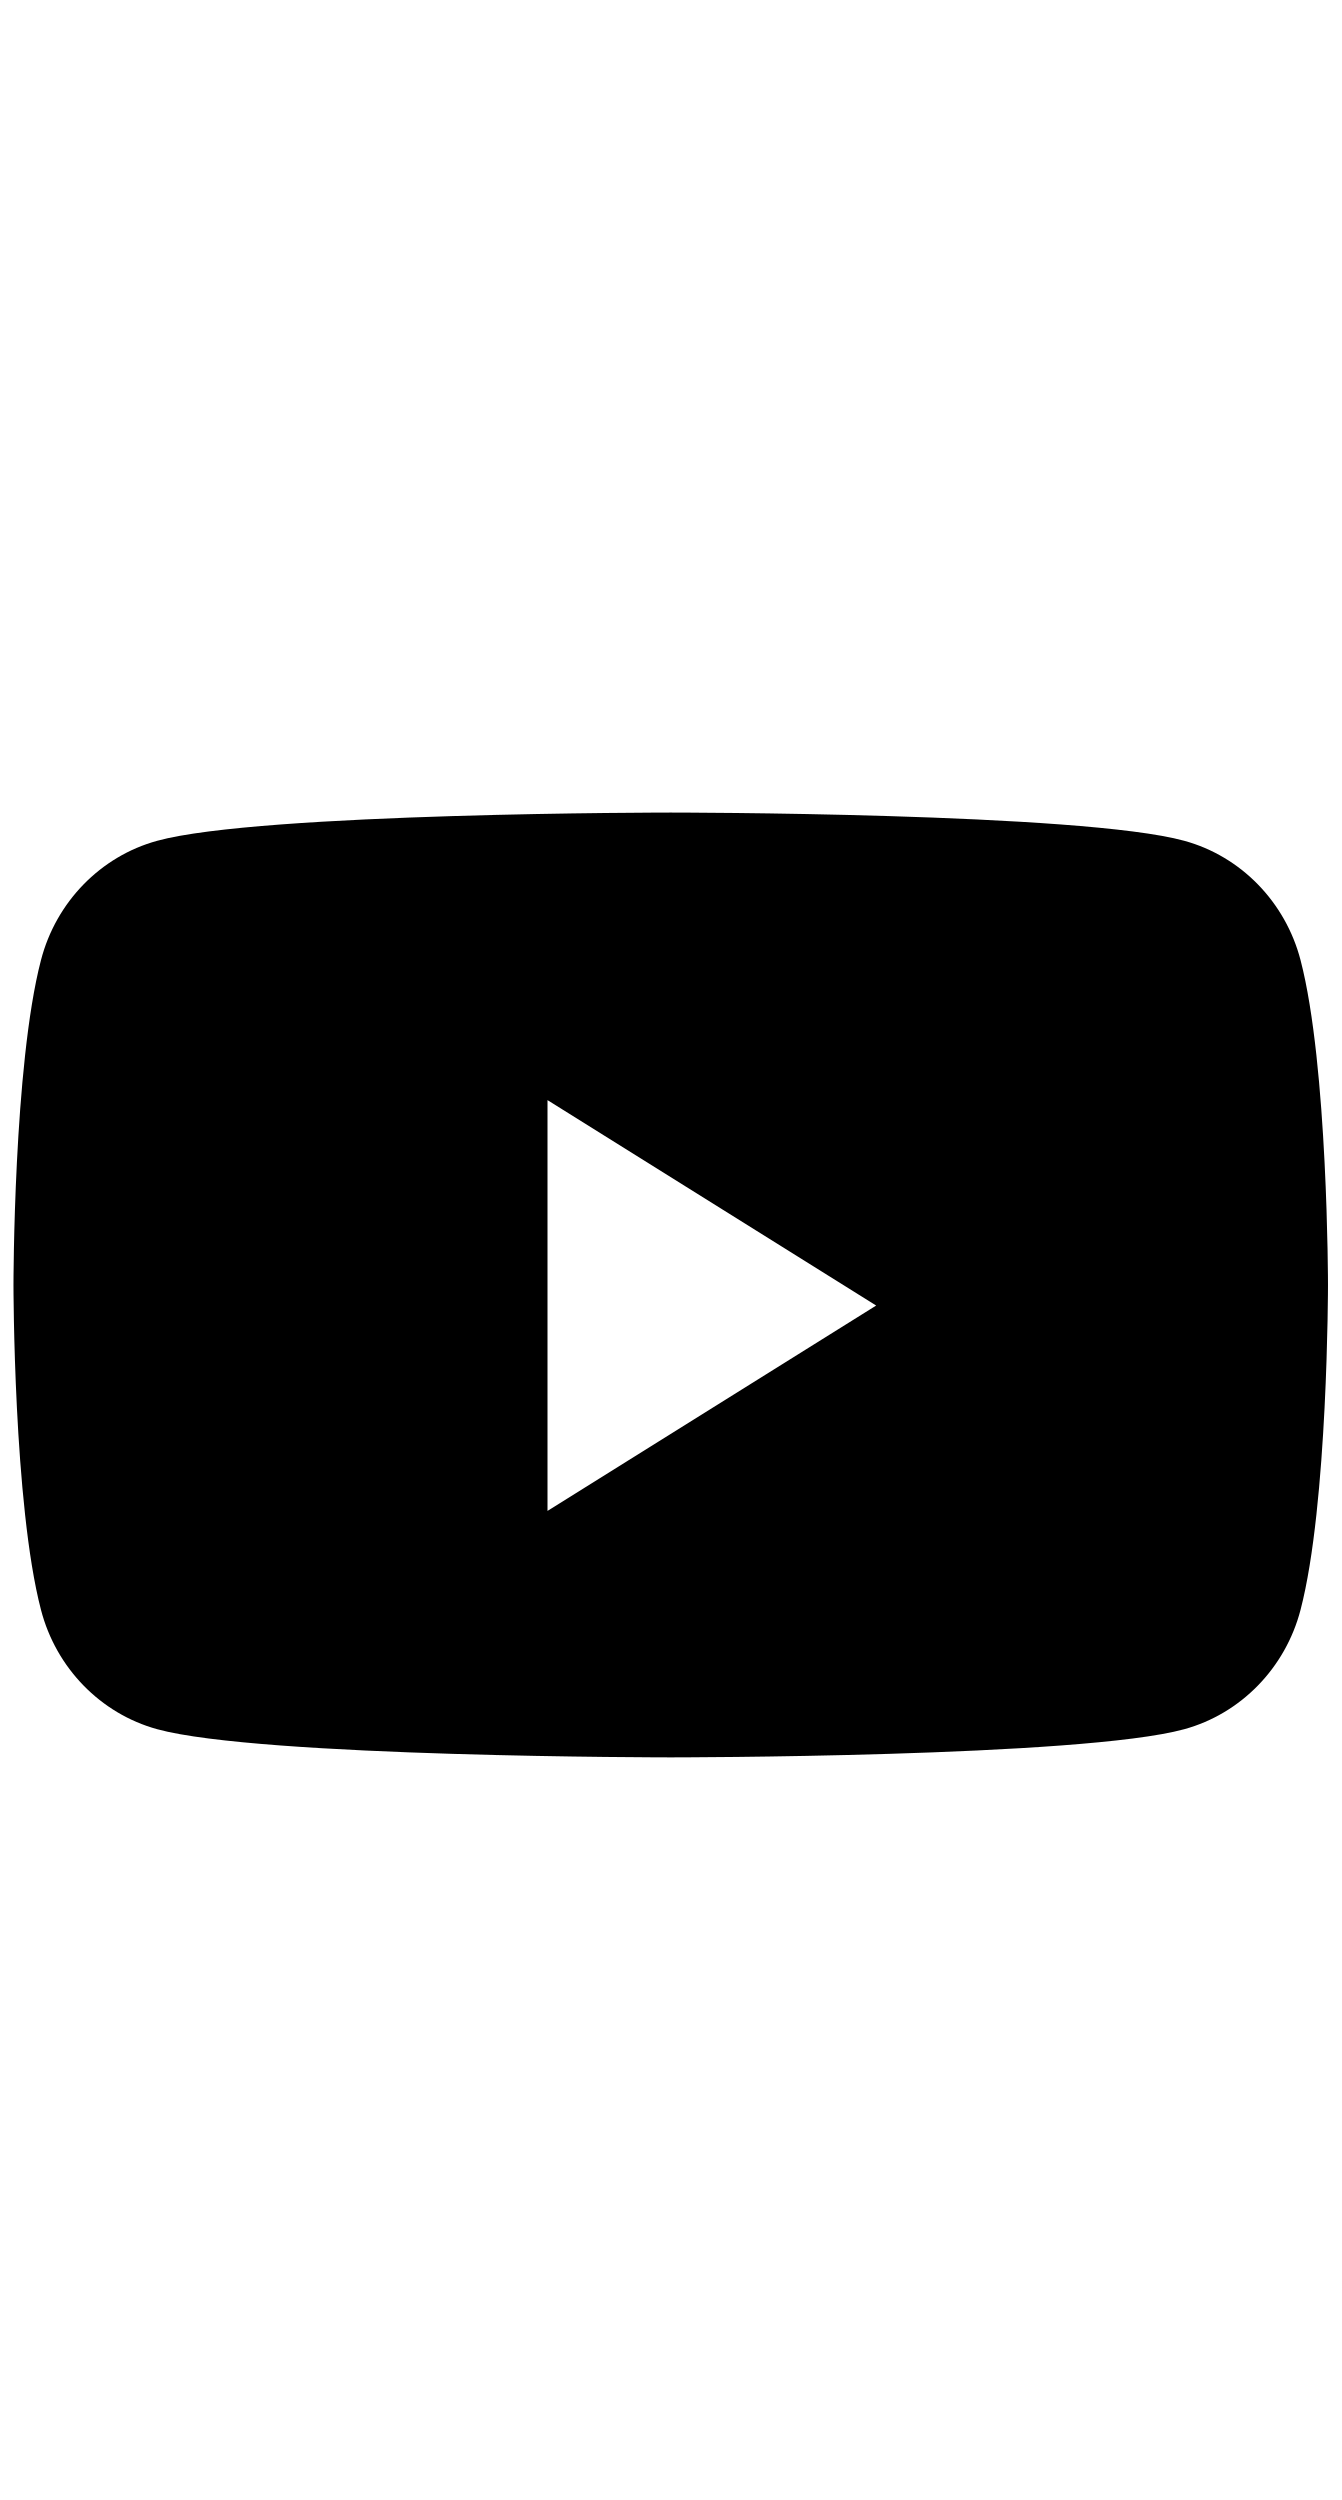
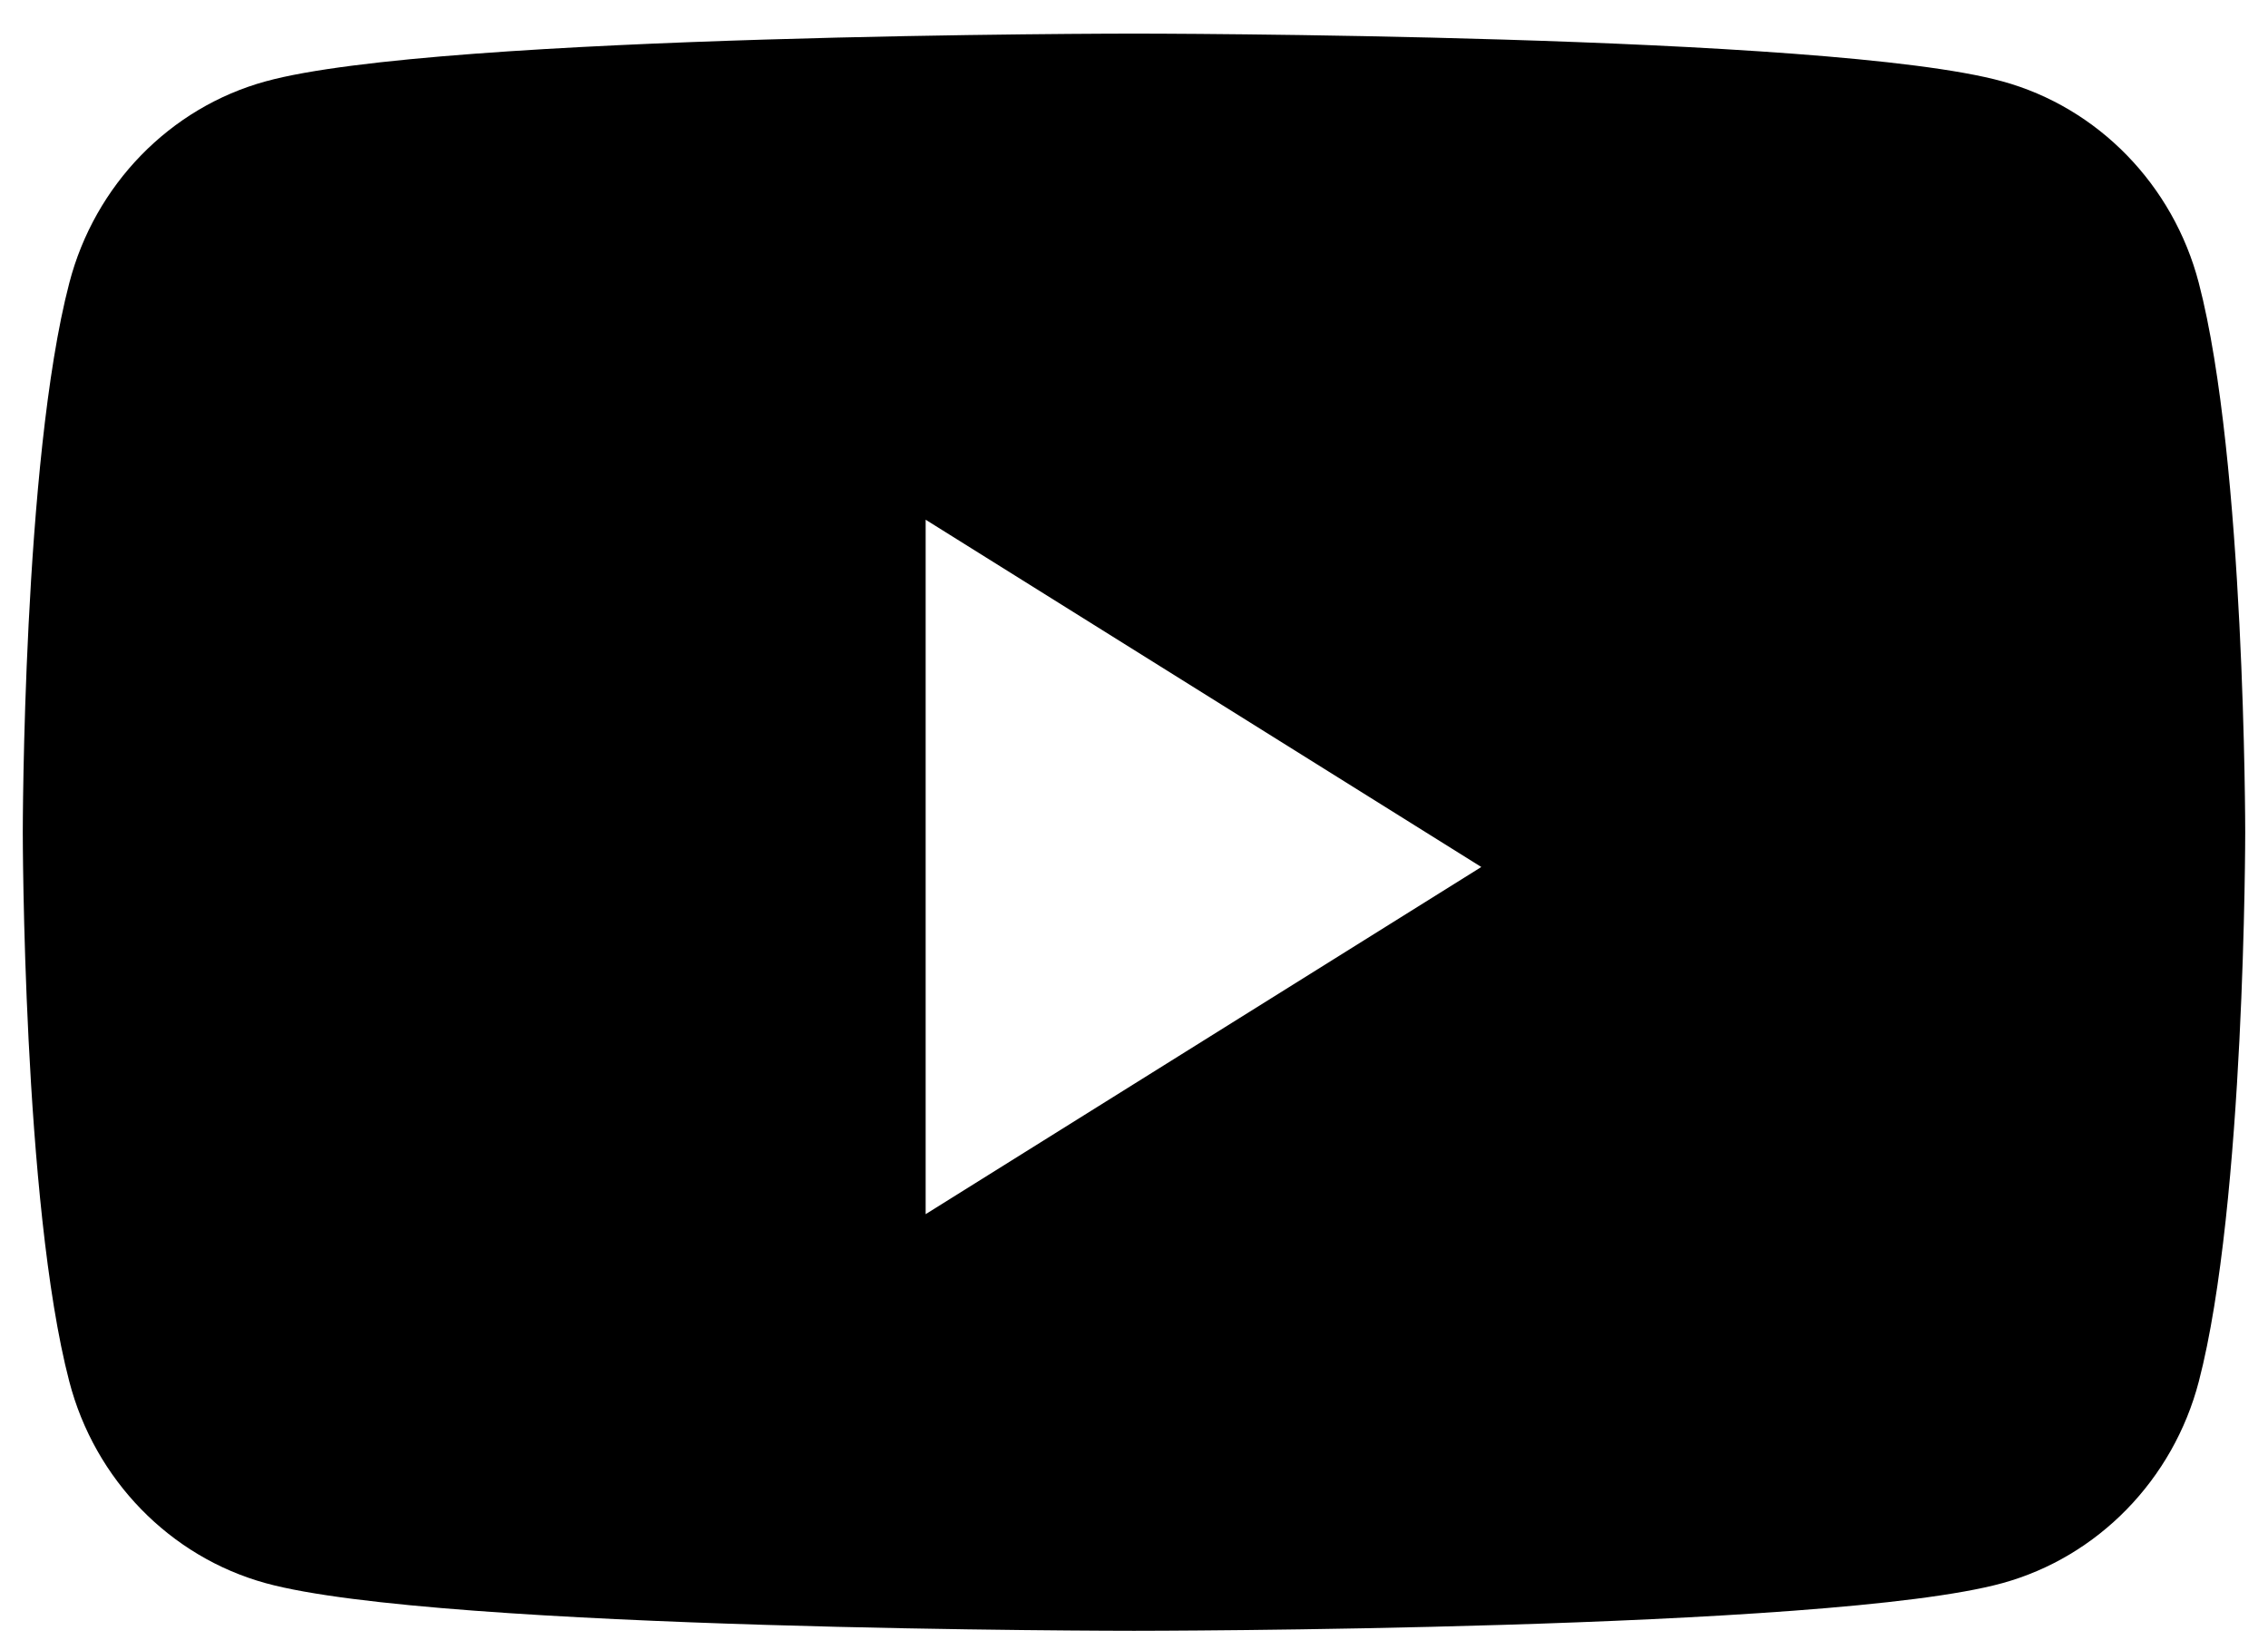
- <svg xmlns="http://www.w3.org/2000/svg" width="22" height="41" viewBox="0 0 22 41" fill="none">
-   <path fill-rule="evenodd" clip-rule="evenodd" d="M19.422 13.789C20.35 14.043 21.081 14.793 21.329 15.746C21.779 17.472 21.779 21.074 21.779 21.074C21.779 21.074 21.779 24.675 21.329 26.401C21.081 27.354 20.35 28.104 19.422 28.359C17.741 28.821 11 28.821 11 28.821C11 28.821 4.259 28.821 2.578 28.359C1.65 28.104 0.919 27.354 0.672 26.401C0.221 24.675 0.221 21.074 0.221 21.074C0.221 21.074 0.221 17.472 0.672 15.746C0.919 14.793 1.65 14.043 2.578 13.789C4.259 13.326 11 13.326 11 13.326C11 13.326 17.741 13.326 19.422 13.789ZM8.979 18.042V24.779L14.369 21.411L8.979 18.042Z" fill="black" />
+ <svg xmlns="http://www.w3.org/2000/svg" width="22" height="16" viewBox="0 0 22 16" fill="none">
+   <path fill-rule="evenodd" clip-rule="evenodd" d="M19.422 0.789C20.35 1.043 21.081 1.793 21.329 2.746C21.779 4.472 21.779 8.074 21.779 8.074C21.779 8.074 21.779 11.675 21.329 13.402C21.081 14.354 20.35 15.104 19.422 15.359C17.741 15.821 11 15.821 11 15.821C11 15.821 4.259 15.821 2.578 15.359C1.65 15.104 0.919 14.354 0.672 13.402C0.221 11.675 0.221 8.074 0.221 8.074C0.221 8.074 0.221 4.472 0.672 2.746C0.919 1.793 1.65 1.043 2.578 0.789C4.259 0.326 11 0.326 11 0.326C11 0.326 17.741 0.326 19.422 0.789ZM8.979 5.042V11.779L14.369 8.411L8.979 5.042Z" fill="black" />
</svg>
